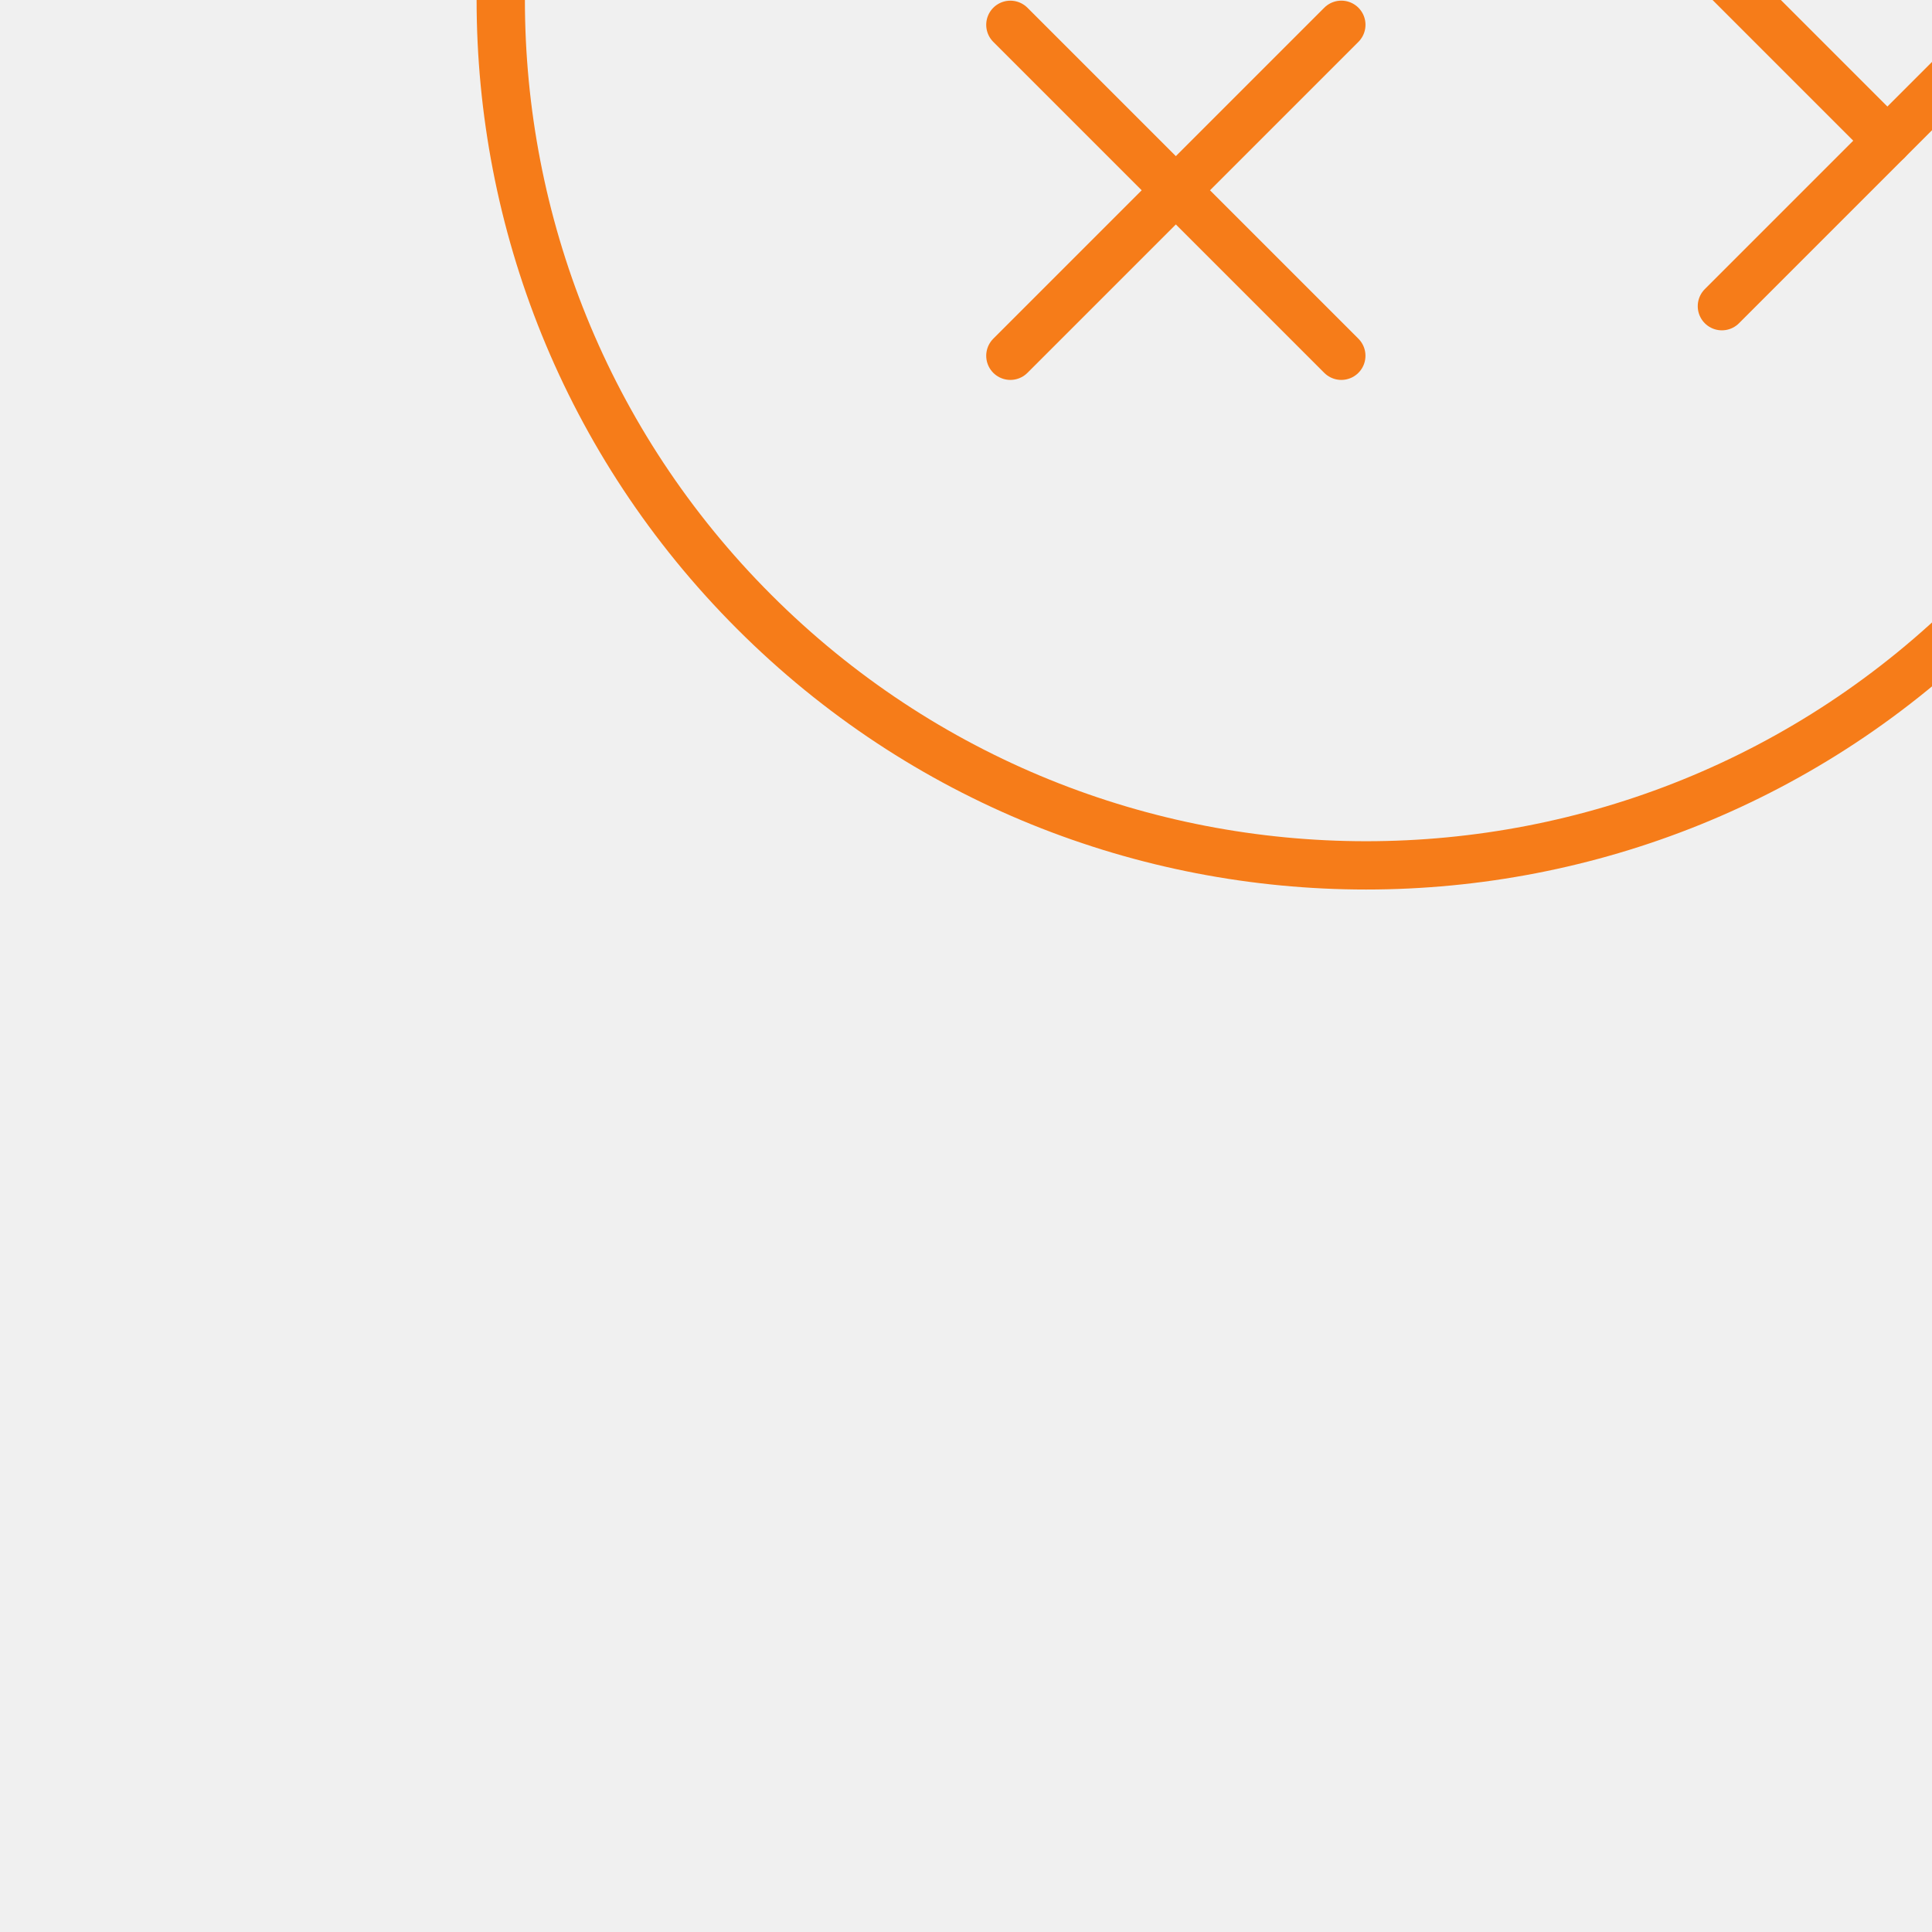
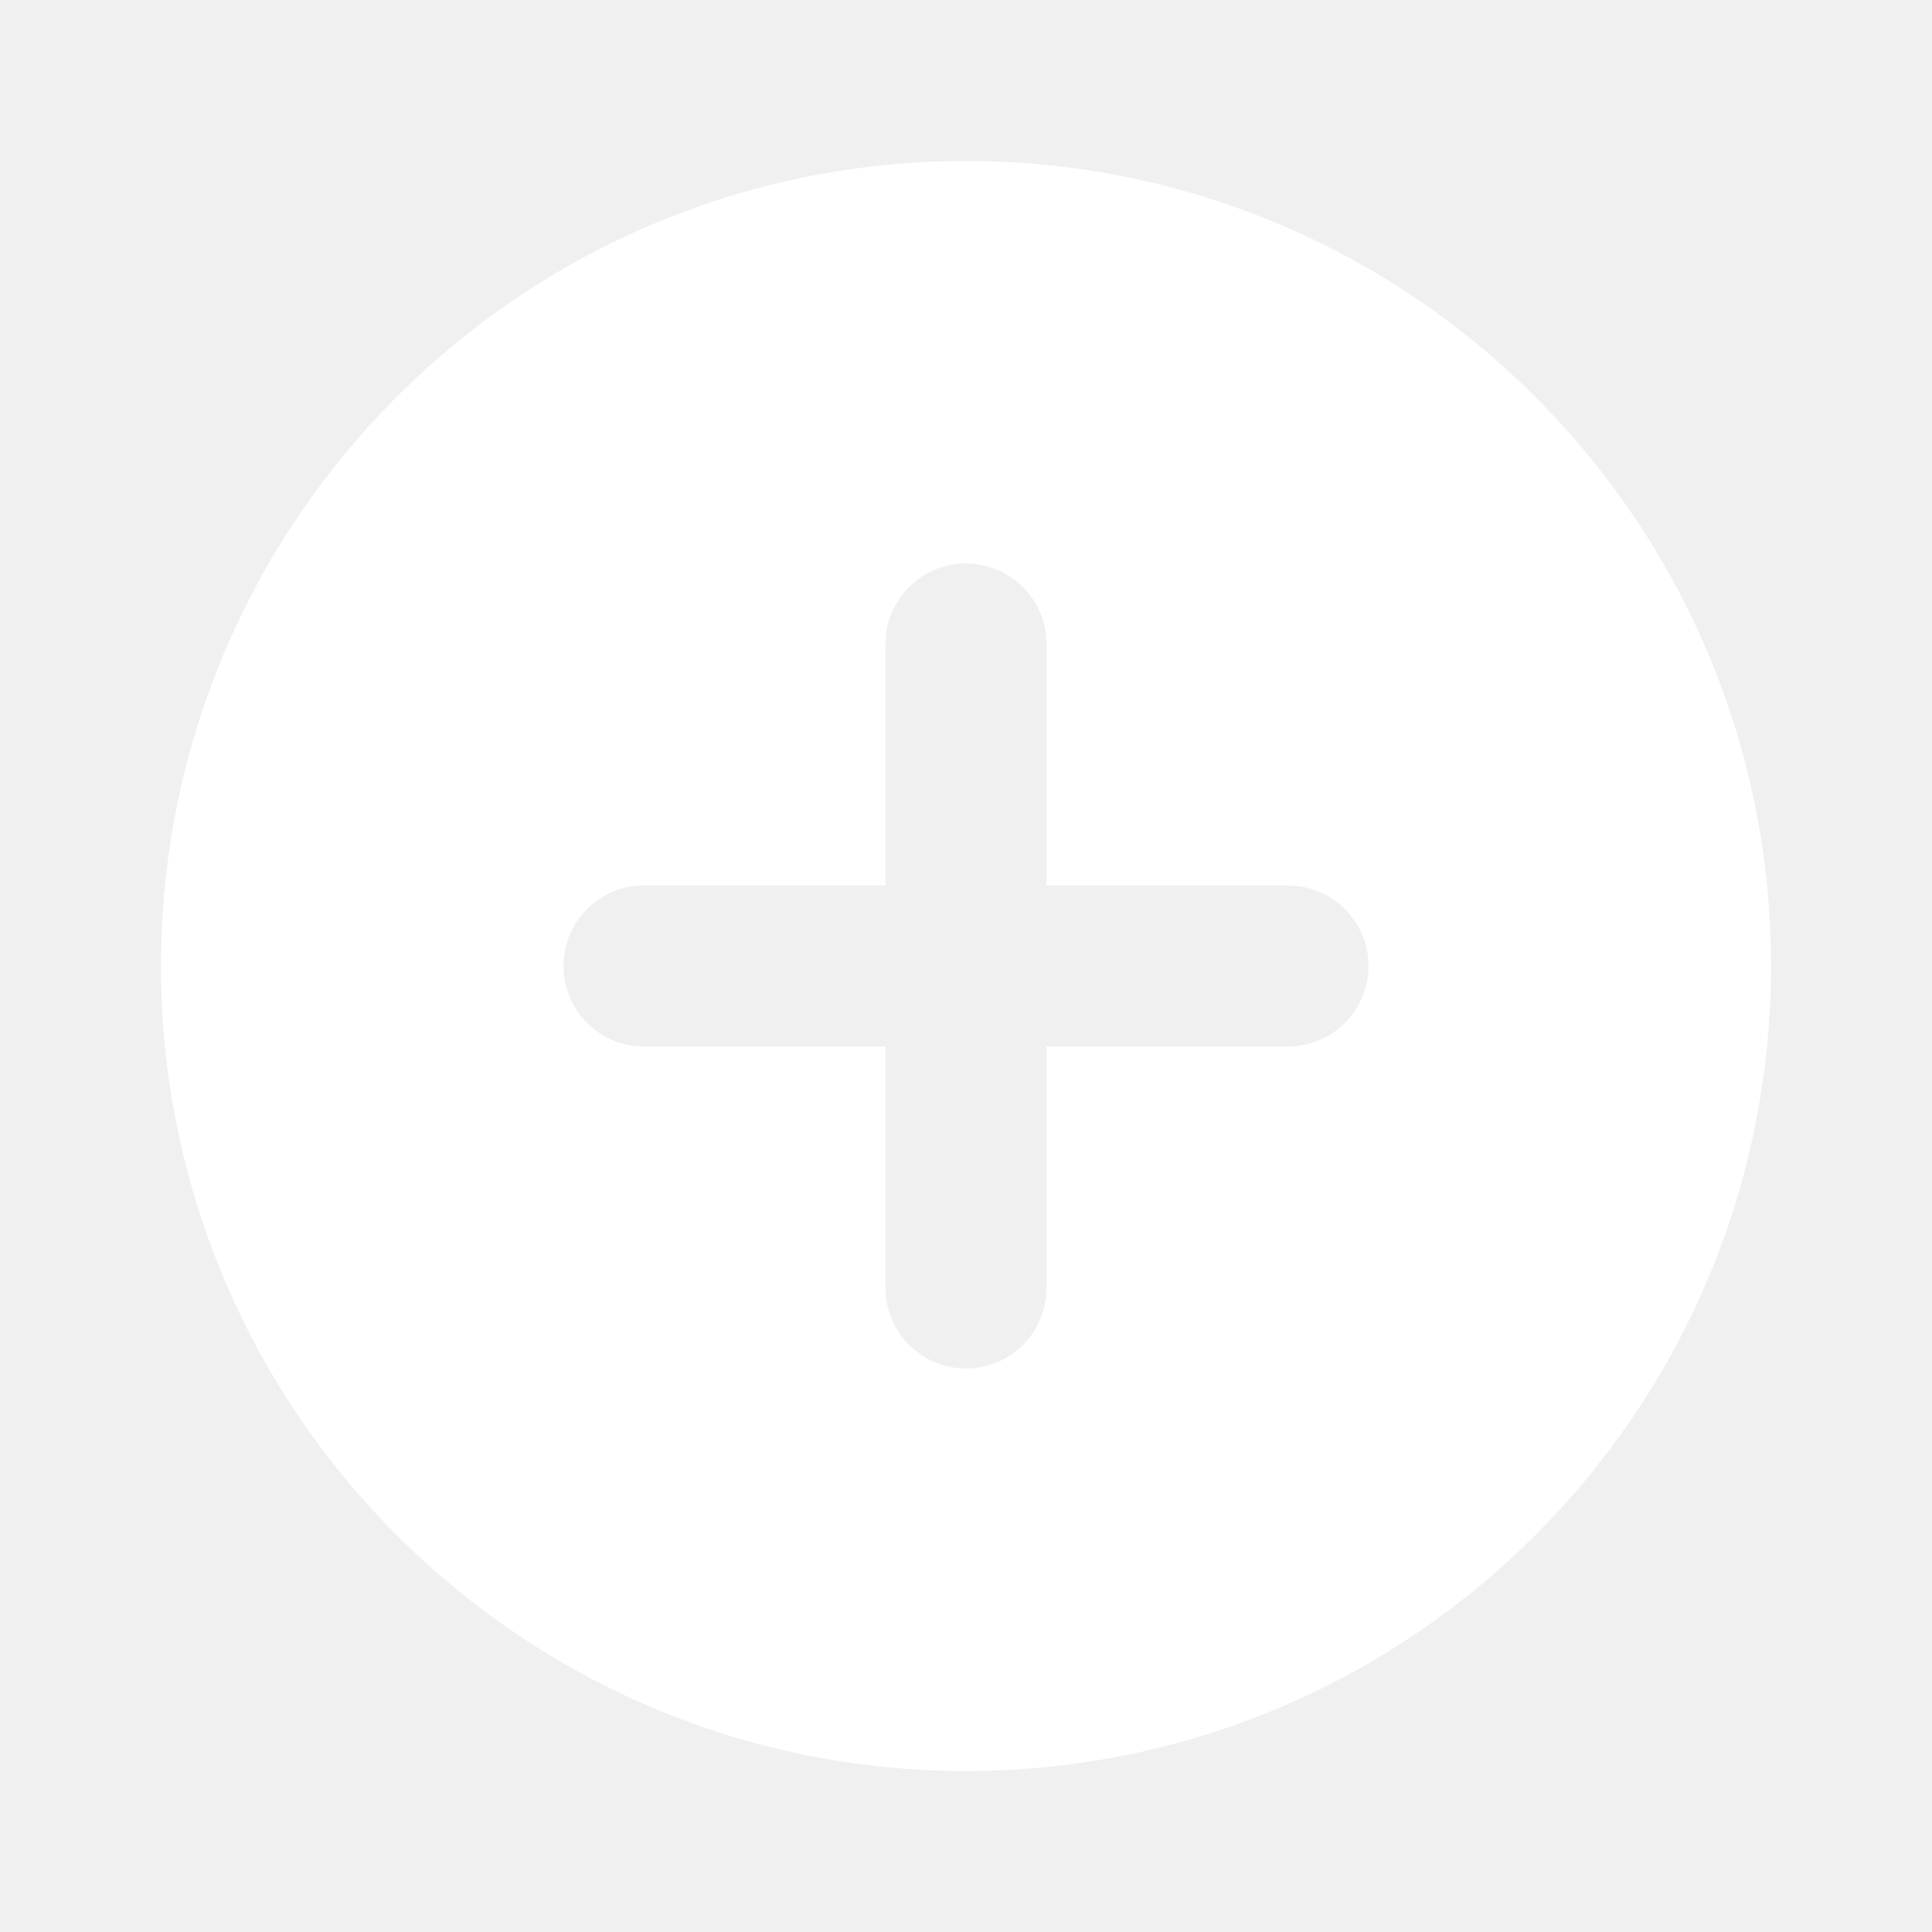
- <svg xmlns="http://www.w3.org/2000/svg" width="256px" height="256px" viewBox="0 0 48.00 48.00" fill="#292c28" stroke="#292c28" stroke-width="1.2" transform="rotate(-45)">
+ <svg xmlns="http://www.w3.org/2000/svg" width="256px" height="256px" viewBox="0 0 24.00 24.00" version="1.1" fill="#ffffff">
  <g id="SVGRepo_bgCarrier" stroke-width="0" />
  <g id="SVGRepo_tracerCarrier" stroke-linecap="round" stroke-linejoin="round" />
  <g id="SVGRepo_iconCarrier">
-     <defs>
-       <style>.a{fill:none;stroke:#f67c19;stroke-linecap:round;stroke-linejoin:round;}</style>
-     </defs>
-     <line class="a" x1="24.871" y1="35.629" x2="36.5" y2="35.629" />
-     <line class="a" x1="24.871" y1="15.569" x2="30.686" y2="12.371" />
-     <line class="a" x1="30.686" y1="12.371" x2="30.686" y2="35.629" />
-     <line class="a" x1="11.5" y1="24" x2="23.129" y2="24" />
-     <line class="a" x1="17.314" y1="18.186" x2="17.314" y2="29.814" />
-     <circle class="a" cx="24" cy="24" r="21.5" />
+     <g id="页面-1" stroke="none" stroke-width="1" fill="none" fill-rule="evenodd">
+       <g id="System" transform="translate(0, -48)" fill-rule="nonzero">
+         <g id="add_circle_fill" transform="translate(0, 48)">
+           <path d="M24,0 L24,24 L0,24 L0,0 L24,0 Z M12.593,23.258 L12.582,23.26 L12.511,23.295 L12.492,23.299 L12.492,23.299 L12.477,23.295 L12.406,23.26 C12.396,23.256 12.387,23.259 12.382,23.265 L12.378,23.276 L12.361,23.703 L12.366,23.723 L12.377,23.736 L12.48,23.81 L12.495,23.814 L12.495,23.814 L12.507,23.81 L12.611,23.736 L12.623,23.72 L12.623,23.72 L12.627,23.703 L12.61,23.276 C12.608,23.266 12.601,23.259 12.593,23.258 L12.593,23.258 Z M12.858,23.145 L12.845,23.147 L12.66,23.24 L12.65,23.25 L12.65,23.25 L12.647,23.261 L12.665,23.691 L12.67,23.703 L12.67,23.703 L12.678,23.71 L12.879,23.803 C12.891,23.807 12.902,23.803 12.908,23.795 L12.912,23.781 L12.878,23.167 C12.875,23.155 12.867,23.147 12.858,23.145 L12.858,23.145 Z M12.143,23.147 C12.133,23.142 12.122,23.145 12.116,23.153 L12.11,23.167 L12.076,23.781 C12.075,23.793 12.083,23.802 12.093,23.805 L12.108,23.803 L12.309,23.71 L12.319,23.702 L12.319,23.702 L12.323,23.691 L12.34,23.261 L12.337,23.249 L12.337,23.249 L12.328,23.24 L12.143,23.147 Z" id="MingCute" fill-rule="nonzero"> </path>
+           <path d="M12,2 C17.523,2 22,6.477 22,12 C22,17.523 17.523,22 12,22 C6.477,22 2,17.523 2,12 C2,6.477 6.477,2 12,2 Z M12,7 C11.487,7 11.064,7.386 11.007,7.883 L11,8 L11,11 L8,11 C7.448,11 7,11.448 7,12 C7,12.513 7.386,12.936 7.883,12.993 L8,13 L11,13 L11,16 C11,16.552 11.448,17 12,17 C12.513,17 12.936,16.614 12.993,16.117 L13,16 L13,13 L16,13 C16.552,13 17,12.552 17,12 C17,11.487 16.614,11.064 16.117,11.007 L16,11 L13,11 L13,8 C13,7.448 12.552,7 12,7 Z" id="形状" fill="#ffffff"> </path>
+         </g>
+       </g>
+     </g>
  </g>
</svg>
